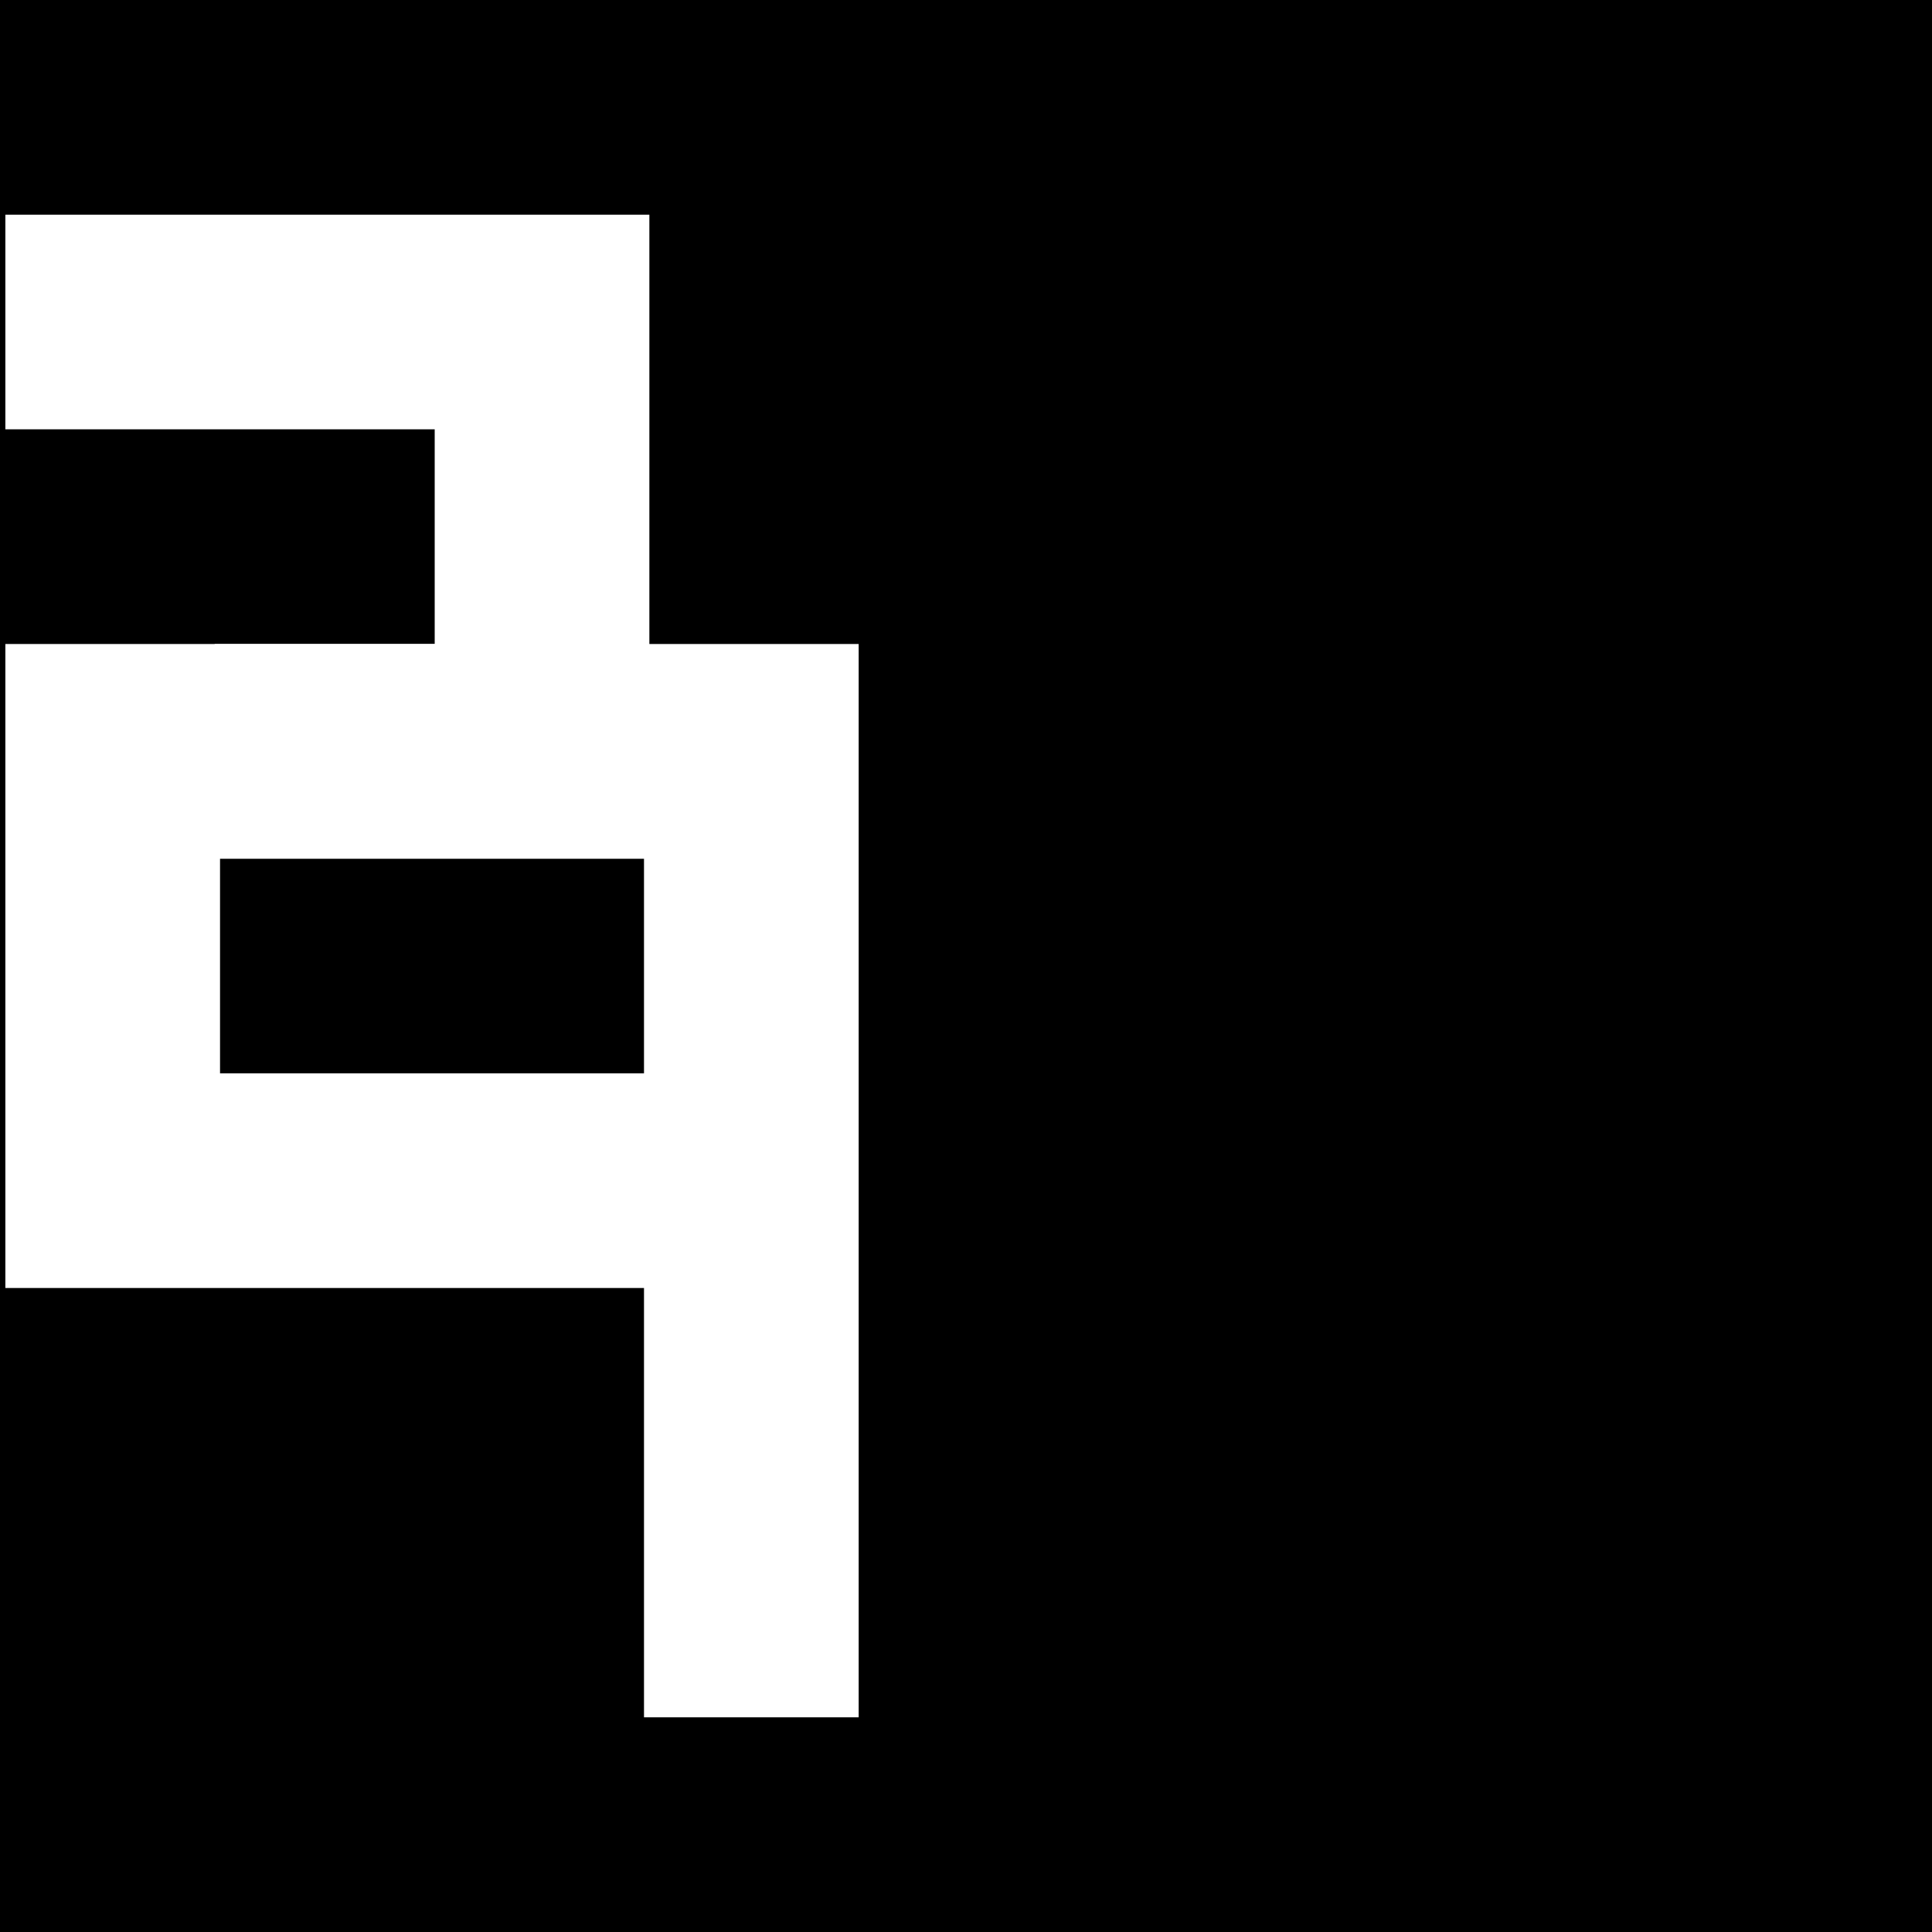
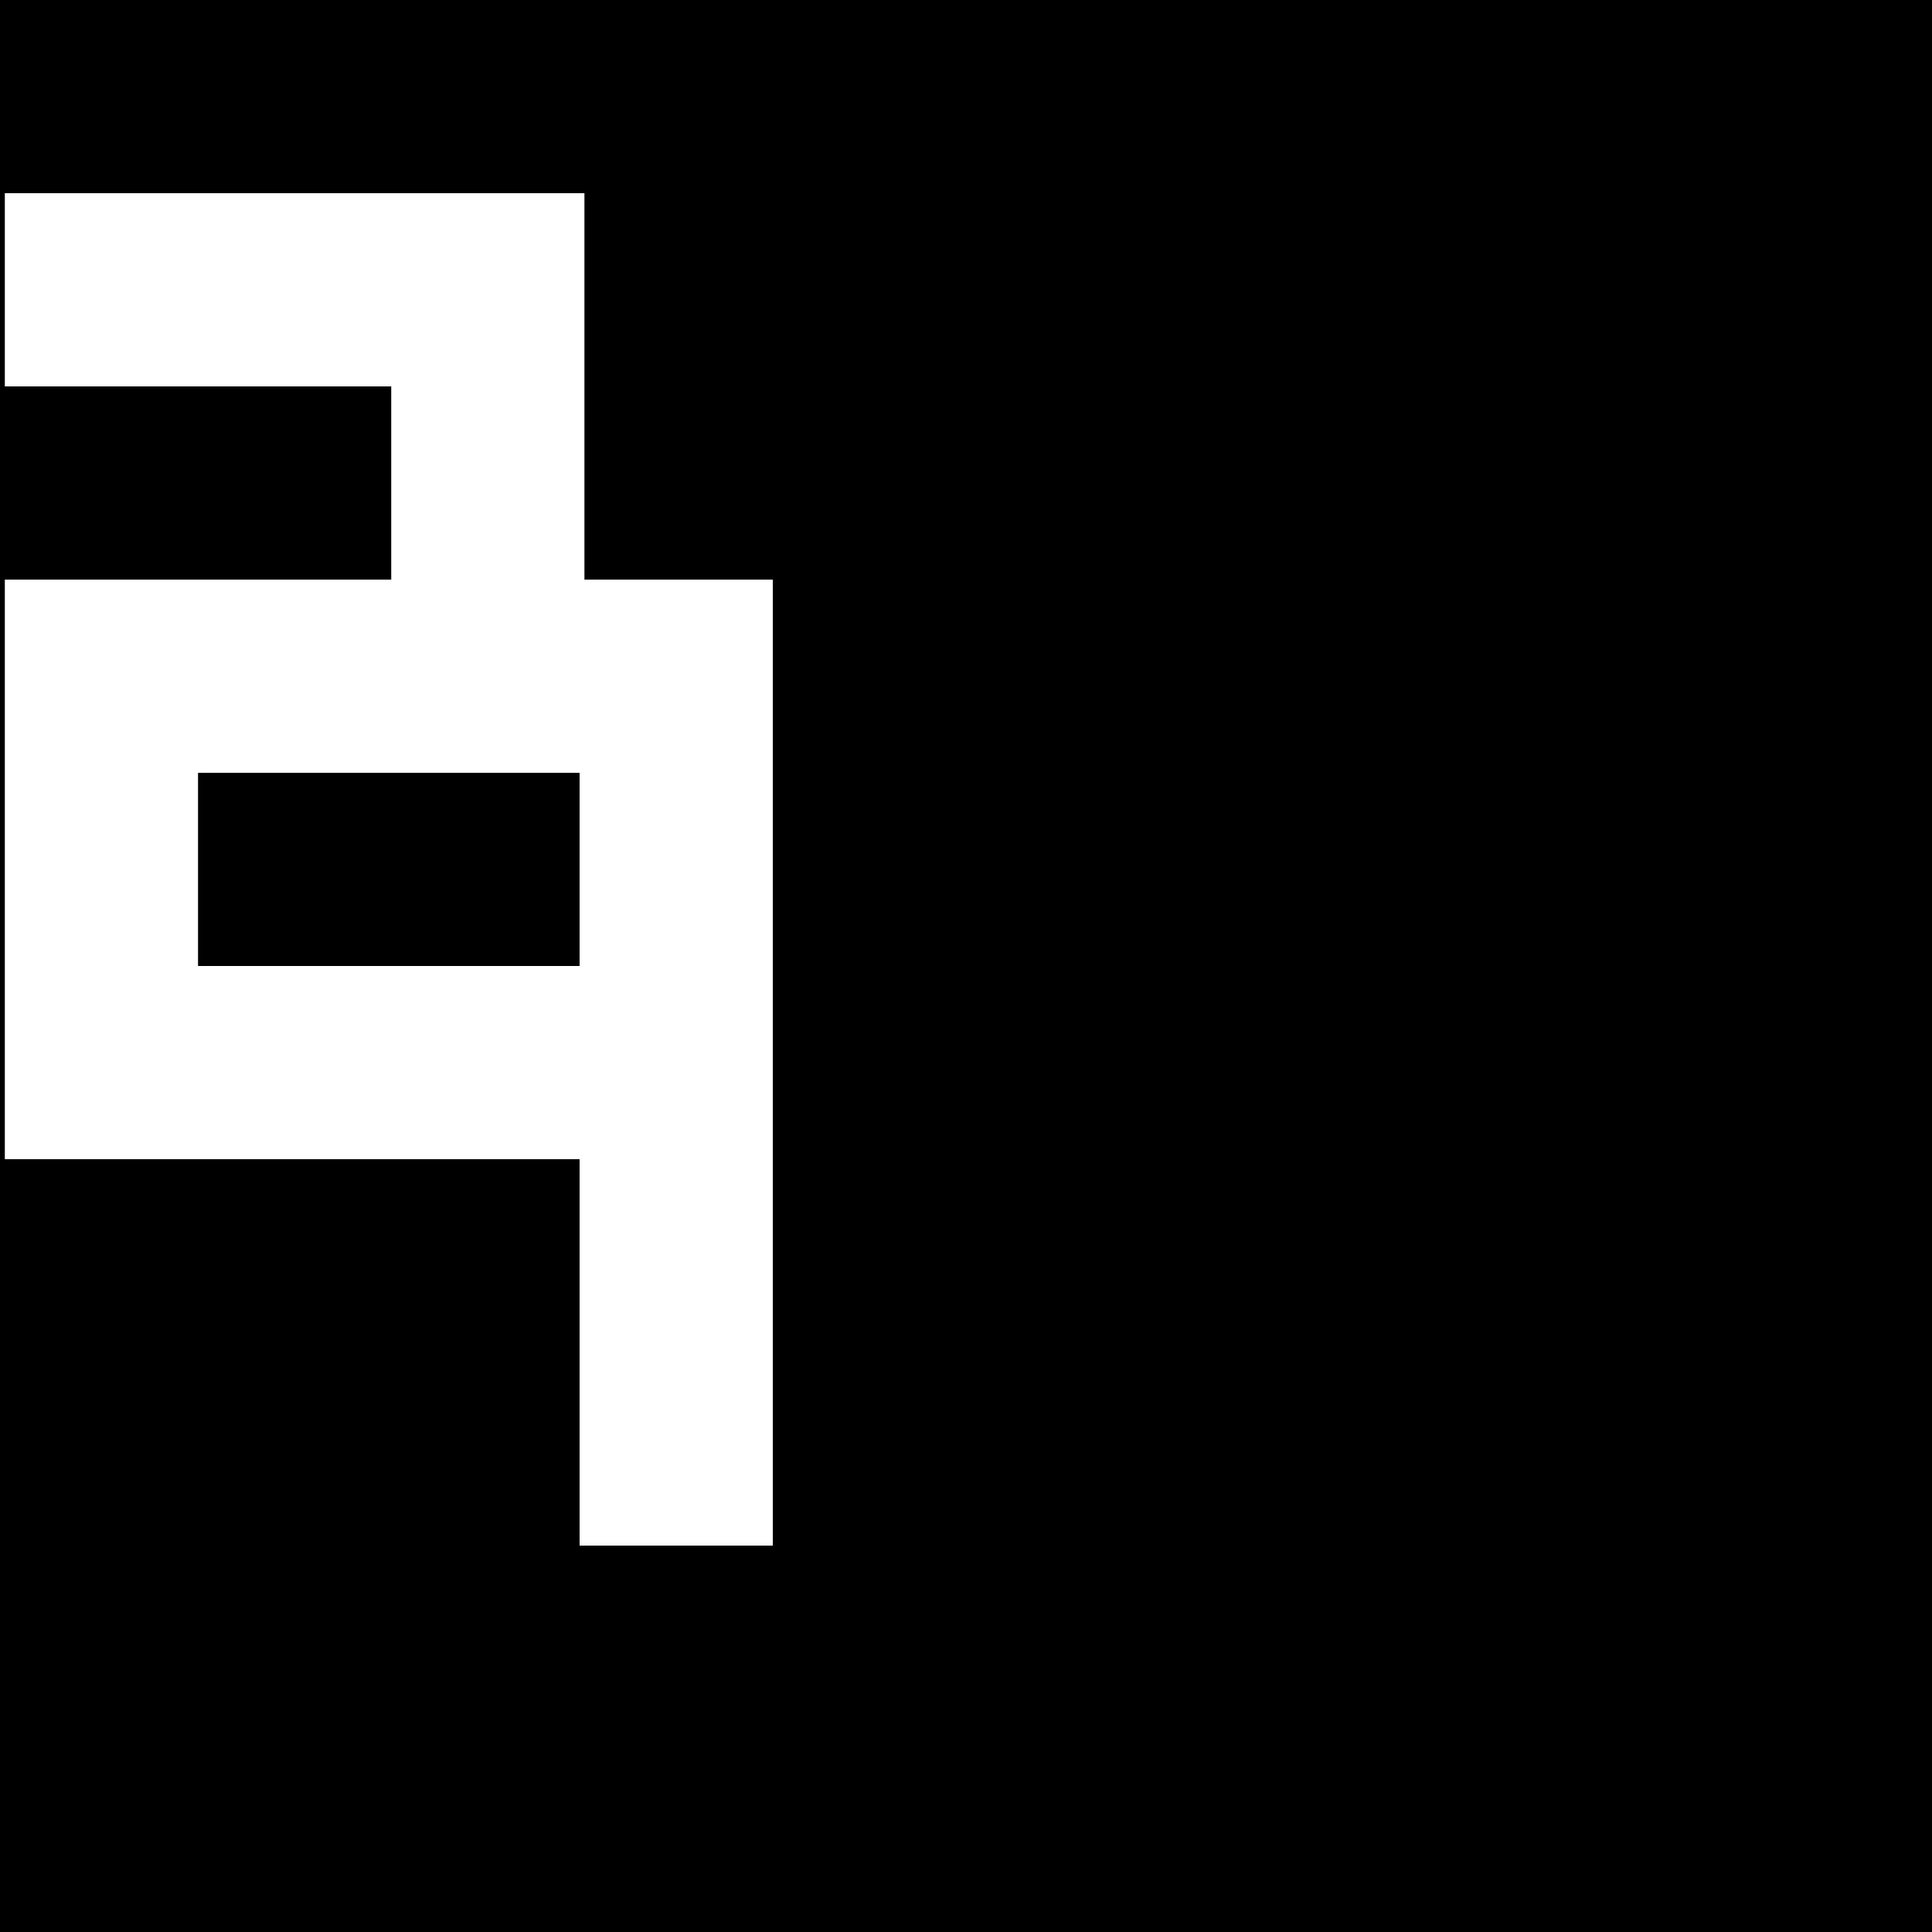
- <svg xmlns="http://www.w3.org/2000/svg" xmlns:xlink="http://www.w3.org/1999/xlink" preserveAspectRatio="xMidYMid meet" width="90" height="90" viewBox="0 0 90 90" style="width:100%;height:100%">
+ <svg xmlns="http://www.w3.org/2000/svg" xmlns:xlink="http://www.w3.org/1999/xlink" preserveAspectRatio="xMidYMid meet" width="100" height="100" viewBox="0 0 100 100" style="width:100%;height:100%">
  <defs>
-     <animateMotion repeatCount="indefinite" dur="6s" begin="0s" xlink:href="#_R_G_L_1_G" fill="freeze" keyTimes="0;0.028;0.25;0.556;0.722;1" path="M50 0 C50,0 50,0 50,0 C50,0 50,-540 50,-540 C50,-540 50,-540 50,-540 C50,-540 50,-360 50,-360 C50,-360 50,-360 50,-360 " keyPoints="0;0;0.75;0.75;1;1" keySplines="0.5 0 0 1;0.5 0 0 1;1 1 0.5 0.5;0.5 0 0 1;0 0 0 0" calcMode="spline" />
-     <animateMotion repeatCount="indefinite" dur="6s" begin="0s" xlink:href="#_R_G_L_0_G" fill="freeze" keyTimes="0;0.042;0.264;0.542;0.708;1" path="M0 0 C0,0 0,0 0,0 C0,0 0,-540 0,-540 C0,-540 0,-540 0,-540 C0,-540 0,-360 0,-360 C0,-360 0,-360 0,-360 " keyPoints="0;0;0.75;0.75;1;1" keySplines="0.5 0 0 1;0.5 0 0 1;1 1 0.5 0.5;0.5 0 0 1;0 0 0 0" calcMode="spline" />
+     <animateMotion repeatCount="indefinite" dur="6s" begin="0s" xlink:href="#_R_G_L_1_G" fill="freeze" keyTimes="0;0.028;0.25;0.556;0.722;1" path="M55 5 C55,5 55,5 55,5 C55,5 55,-535 55,-535 C55,-535 55,-535 55,-535 C55,-535 55,-355 55,-355 C55,-355 55,-355 55,-355 " keyPoints="0;0;0.75;0.75;1;1" keySplines="0.5 0 0 1;0.5 0 0 1;1 1 0.5 0.5;0.5 0 0 1;0 0 0 0" calcMode="spline" />
+     <animateMotion repeatCount="indefinite" dur="6s" begin="0s" xlink:href="#_R_G_L_0_G" fill="freeze" keyTimes="0;0.042;0.264;0.542;0.708;1" path="M5 5 C5,5 5,5 5,5 C5,5 5,-535 5,-535 C5,-535 5,-535 5,-535 C5,-535 5,-355 5,-355 C5,-355 5,-355 5,-355 " keyPoints="0;0;0.75;0.75;1;1" keySplines="0.5 0 0 1;0.5 0 0 1;1 1 0.5 0.5;0.5 0 0 1;0 0 0 0" calcMode="spline" />
    <animate attributeType="XML" attributeName="opacity" dur="6s" from="0" to="1" xlink:href="#time_group" />
  </defs>
  <g id="_R_G">
    <g id="_R_G_L_2_G">
-       <rect id="_R_G_L_2_G_S" fill="#000000" width="90" height="90" />
+       <rect id="_R_G_L_2_G_S" fill="#000000" width="100" height="100" />
    </g>
    <g id="_R_G_L_1_G">
      <path id="_R_G_L_1_G_D_0_P_0" fill="#ffffff" fill-opacity="1" fill-rule="nonzero" d=" M0.25 20 C0.25,20 20.25,20 20.25,20 C20.25,20 20.25,30 20.25,30 C20.25,30 0.25,30 0.25,30 C0.25,30 0.25,60 0.25,60 C0.25,60 30.25,60 30.25,60 C30.25,60 30.25,50 30.25,50 C30.25,50 10.25,50 10.25,50 C10.25,50 10.25,40 10.25,40 C10.25,40 30.25,40 30.25,40 C30.25,40 30.25,10 30.25,10 C30.25,10 0.25,10 0.25,10 C0.25,10 0.25,20 0.25,20z " />
      <path id="_R_G_L_1_G_D_1_P_0" fill="#ffffff" fill-opacity="1" fill-rule="nonzero" d=" M0.25 110 C0.25,110 20.25,110 20.25,110 C20.25,110 20.25,120 20.25,120 C20.25,120 0.25,120 0.25,120 C0.25,120 0.25,150 0.25,150 C0.25,150 30.25,150 30.25,150 C30.25,150 30.25,140 30.25,140 C30.25,140 10.25,140 10.25,140 C10.25,140 10.25,130 10.25,130 C10.25,130 30.25,130 30.25,130 C30.25,130 30.25,100 30.25,100 C30.25,100 0.25,100 0.25,100 C0.25,100 0.25,110 0.25,110z " />
      <path id="_R_G_L_1_G_D_2_P_0" fill="#ffffff" fill-opacity="1" fill-rule="nonzero" d=" M0.25 200 C0.25,200 20.25,200 20.25,200 C20.25,200 20.25,210 20.25,210 C20.25,210 0.25,210 0.25,210 C0.25,210 0.25,240 0.25,240 C0.25,240 30.25,240 30.25,240 C30.25,240 30.25,230 30.25,230 C30.25,230 10.25,230 10.25,230 C10.25,230 10.25,220 10.25,220 C10.25,220 30.25,220 30.25,220 C30.25,220 30.25,190 30.25,190 C30.25,190 0.25,190 0.25,190 C0.25,190 0.25,200 0.25,200z " />
      <path id="_R_G_L_1_G_D_3_P_0" fill="#ffffff" fill-opacity="1" fill-rule="nonzero" d=" M0.25 290 C0.25,290 20.25,290 20.25,290 C20.25,290 20.25,300 20.25,300 C20.25,300 0.25,300 0.25,300 C0.25,300 0.25,330 0.25,330 C0.25,330 30.25,330 30.25,330 C30.25,330 30.25,320 30.25,320 C30.25,320 10.25,320 10.25,320 C10.25,320 10.25,310 10.25,310 C10.25,310 30.25,310 30.25,310 C30.25,310 30.25,280 30.25,280 C30.25,280 0.25,280 0.25,280 C0.25,280 0.25,290 0.25,290z " />
      <path id="_R_G_L_1_G_D_4_P_0" fill="#ffffff" fill-opacity="1" fill-rule="nonzero" d=" M0.25 380 C0.25,380 20.25,380 20.25,380 C20.25,380 20.25,390 20.25,390 C20.25,390 0.25,390 0.25,390 C0.25,390 0.25,420 0.25,420 C0.25,420 30.25,420 30.25,420 C30.25,420 30.25,410 30.25,410 C30.25,410 10.25,410 10.25,410 C10.25,410 10.25,400 10.25,400 C10.25,400 30.25,400 30.25,400 C30.25,400 30.25,370 30.25,370 C30.25,370 0.25,370 0.25,370 C0.25,370 0.25,380 0.25,380z " />
      <path id="_R_G_L_1_G_D_5_P_0" fill="#ffffff" fill-opacity="1" fill-rule="nonzero" d=" M0.25 470 C0.25,470 20.25,470 20.25,470 C20.25,470 20.25,480 20.25,480 C20.25,480 0.25,480 0.25,480 C0.25,480 0.25,510 0.25,510 C0.25,510 30.25,510 30.25,510 C30.25,510 30.25,500 30.25,500 C30.25,500 10.25,500 10.25,500 C10.25,500 10.25,490 10.25,490 C10.25,490 30.25,490 30.25,490 C30.25,490 30.25,460 30.25,460 C30.25,460 0.25,460 0.25,460 C0.25,460 0.25,470 0.25,470z " />
      <path id="_R_G_L_1_G_D_6_P_0" fill="#ffffff" fill-opacity="1" fill-rule="nonzero" d=" M0.25 560 C0.25,560 20.25,560 20.25,560 C20.25,560 20.25,570 20.25,570 C20.25,570 0.25,570 0.25,570 C0.25,570 0.25,600 0.25,600 C0.25,600 30.25,600 30.25,600 C30.25,600 30.25,590 30.25,590 C30.25,590 10.25,590 10.25,590 C10.25,590 10.25,580 10.25,580 C10.25,580 30.25,580 30.25,580 C30.25,580 30.25,550 30.25,550 C30.25,550 0.25,550 0.25,550 C0.25,550 0.25,560 0.25,560z " />
    </g>
    <g id="_R_G_L_0_G">
      <path id="_R_G_L_0_G_D_0_P_0" fill="#ffffff" fill-opacity="1" fill-rule="nonzero" d=" M10 40 C10,40 30,40 30,40 C30,40 30,80 30,80 C30,80 40,80 40,80 C40,80 40,30 40,30 C40,30 10,30 10,30 C10,30 10,40 10,40z " />
      <path id="_R_G_L_0_G_D_1_P_0" fill="#ffffff" fill-opacity="1" fill-rule="nonzero" d=" M10 130 C10,130 30,130 30,130 C30,130 30,170 30,170 C30,170 40,170 40,170 C40,170 40,120 40,120 C40,120 10,120 10,120 C10,120 10,130 10,130z " />
      <path id="_R_G_L_0_G_D_2_P_0" fill="#ffffff" fill-opacity="1" fill-rule="nonzero" d=" M10 220 C10,220 30,220 30,220 C30,220 30,260 30,260 C30,260 40,260 40,260 C40,260 40,210 40,210 C40,210 10,210 10,210 C10,210 10,220 10,220z " />
      <path id="_R_G_L_0_G_D_3_P_0" fill="#ffffff" fill-opacity="1" fill-rule="nonzero" d=" M10 310 C10,310 30,310 30,310 C30,310 30,350 30,350 C30,350 40,350 40,350 C40,350 40,300 40,300 C40,300 10,300 10,300 C10,300 10,310 10,310z " />
      <path id="_R_G_L_0_G_D_4_P_0" fill="#ffffff" fill-opacity="1" fill-rule="nonzero" d=" M10 400 C10,400 30,400 30,400 C30,400 30,440 30,440 C30,440 40,440 40,440 C40,440 40,390 40,390 C40,390 10,390 10,390 C10,390 10,400 10,400z " />
      <path id="_R_G_L_0_G_D_5_P_0" fill="#ffffff" fill-opacity="1" fill-rule="nonzero" d=" M10 490 C10,490 30,490 30,490 C30,490 30,530 30,530 C30,530 40,530 40,530 C40,530 40,480 40,480 C40,480 10,480 10,480 C10,480 10,490 10,490z " />
      <path id="_R_G_L_0_G_D_6_P_0" fill="#ffffff" fill-opacity="1" fill-rule="nonzero" d=" M10 580 C10,580 30,580 30,580 C30,580 30,620 30,620 C30,620 40,620 40,620 C40,620 40,570 40,570 C40,570 10,570 10,570 C10,570 10,580 10,580z " />
    </g>
  </g>
  <g id="time_group" />
</svg>
